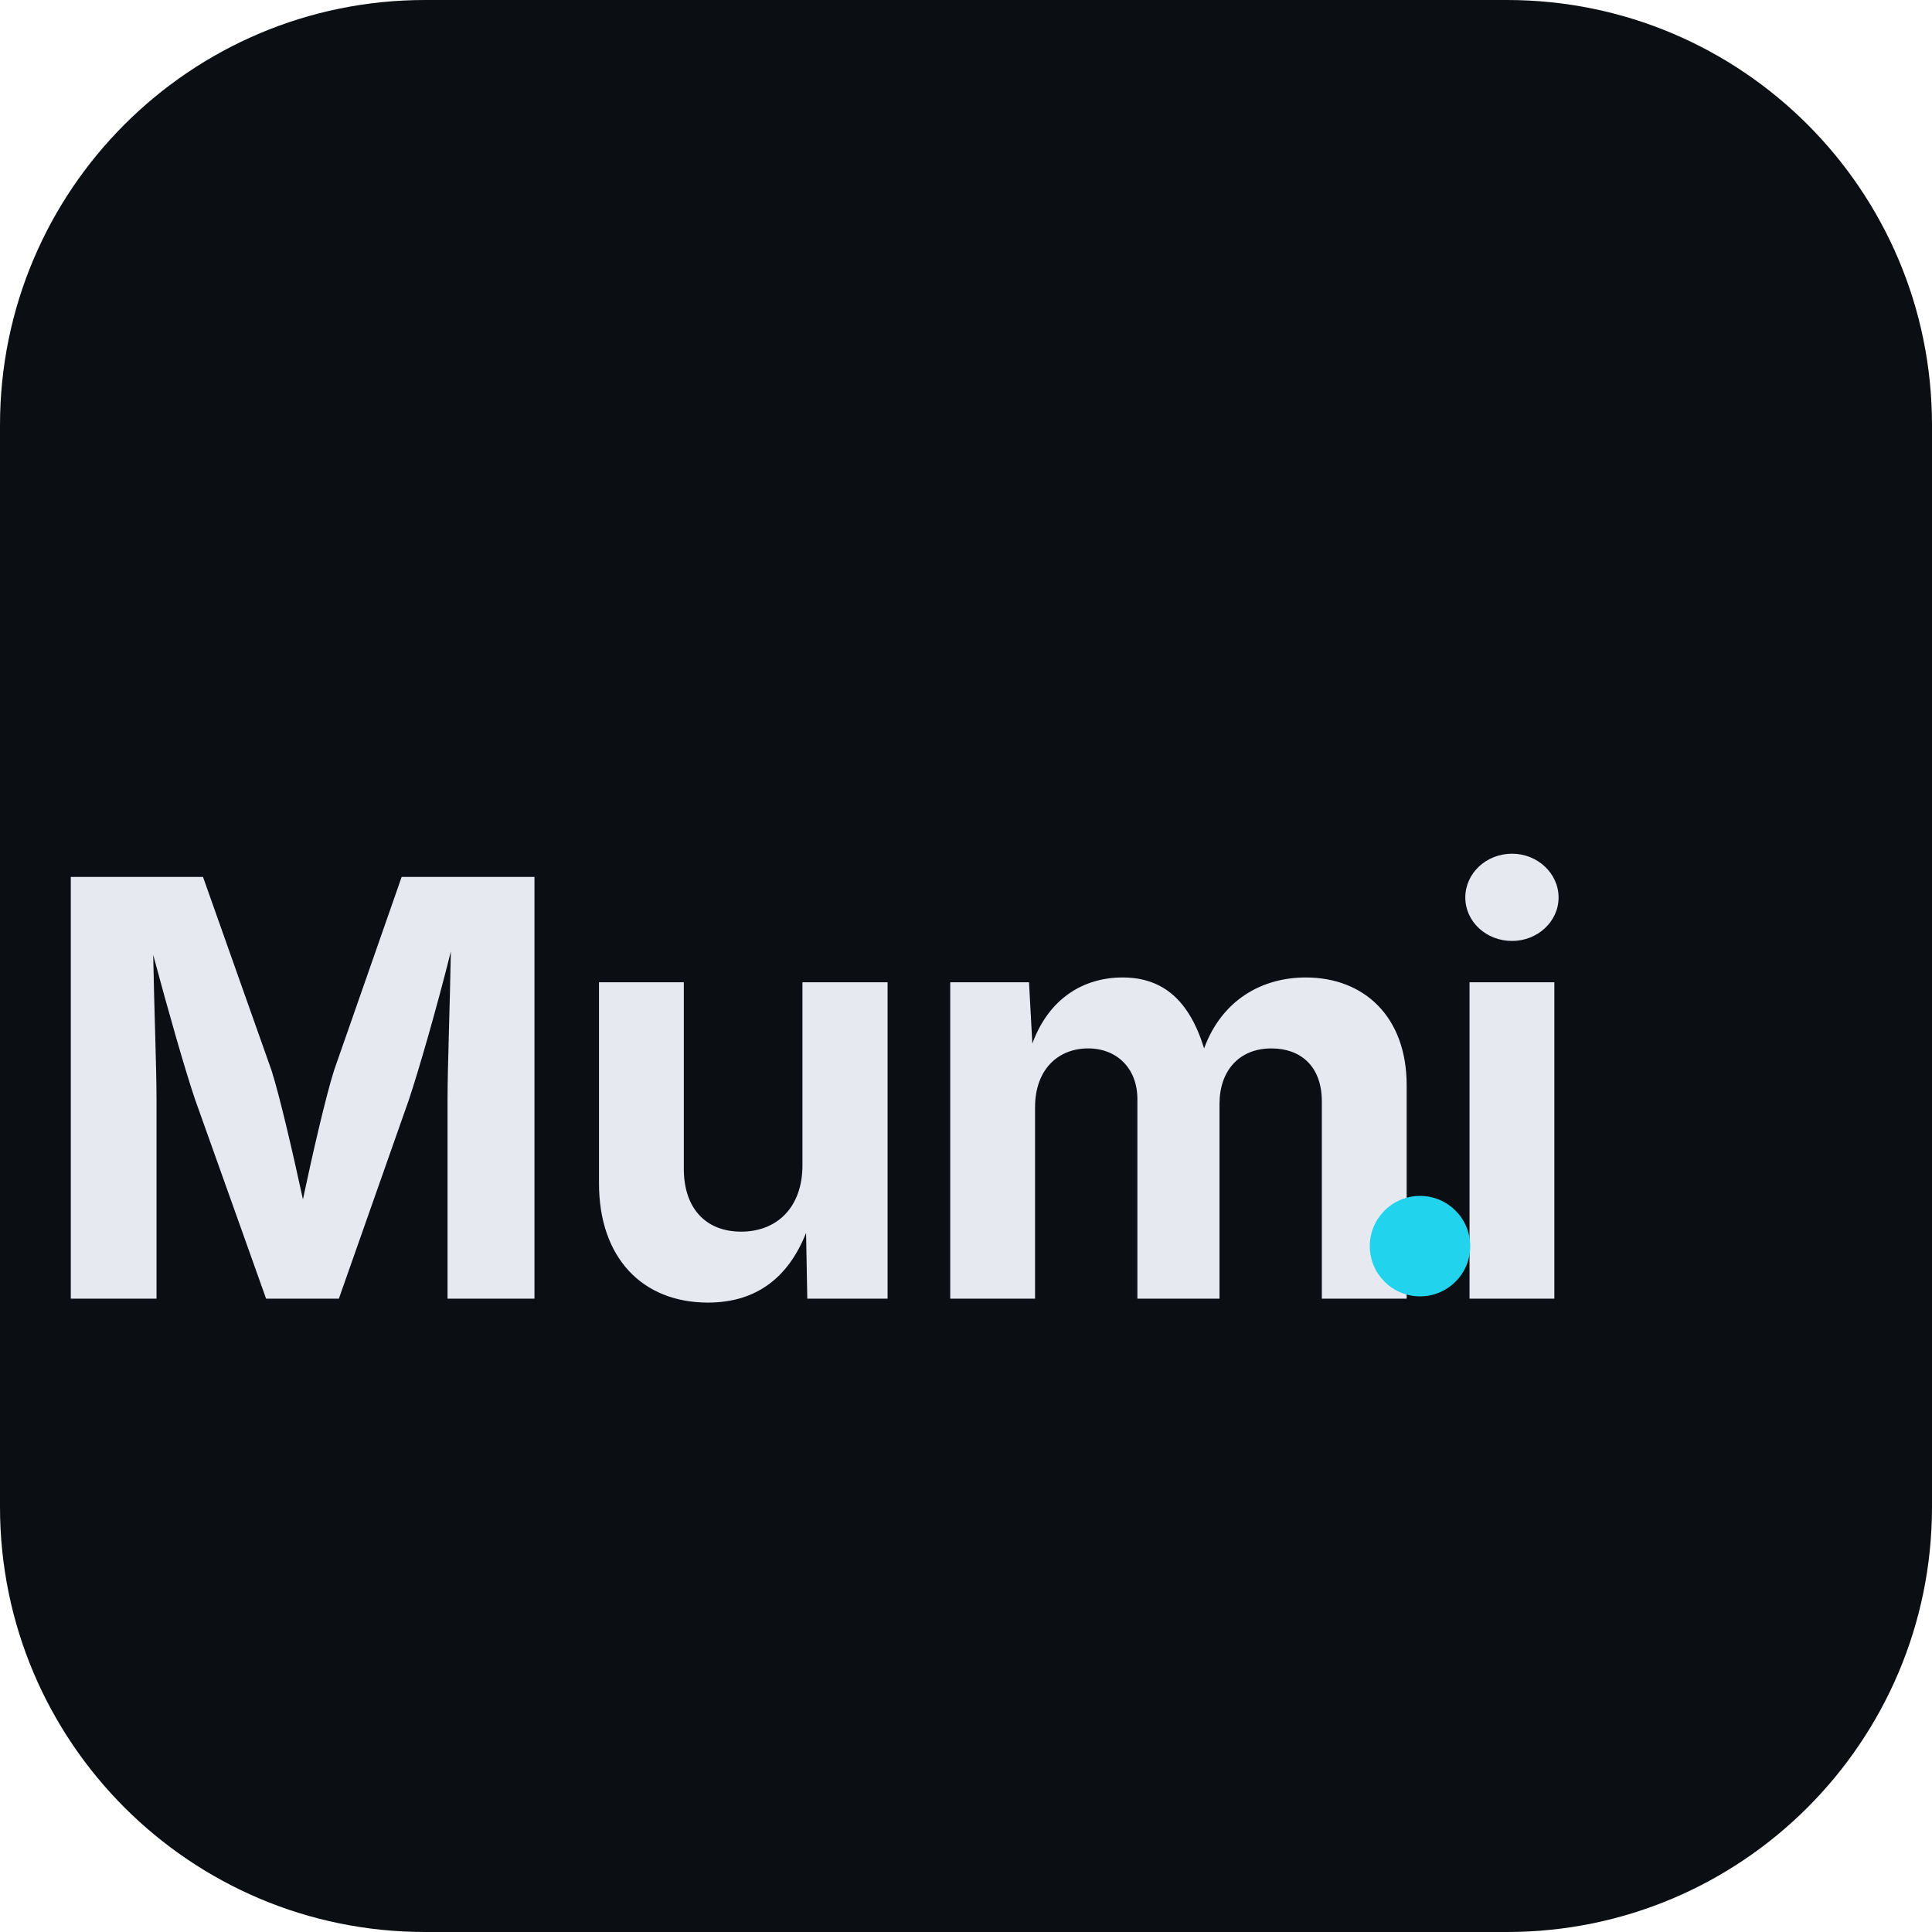
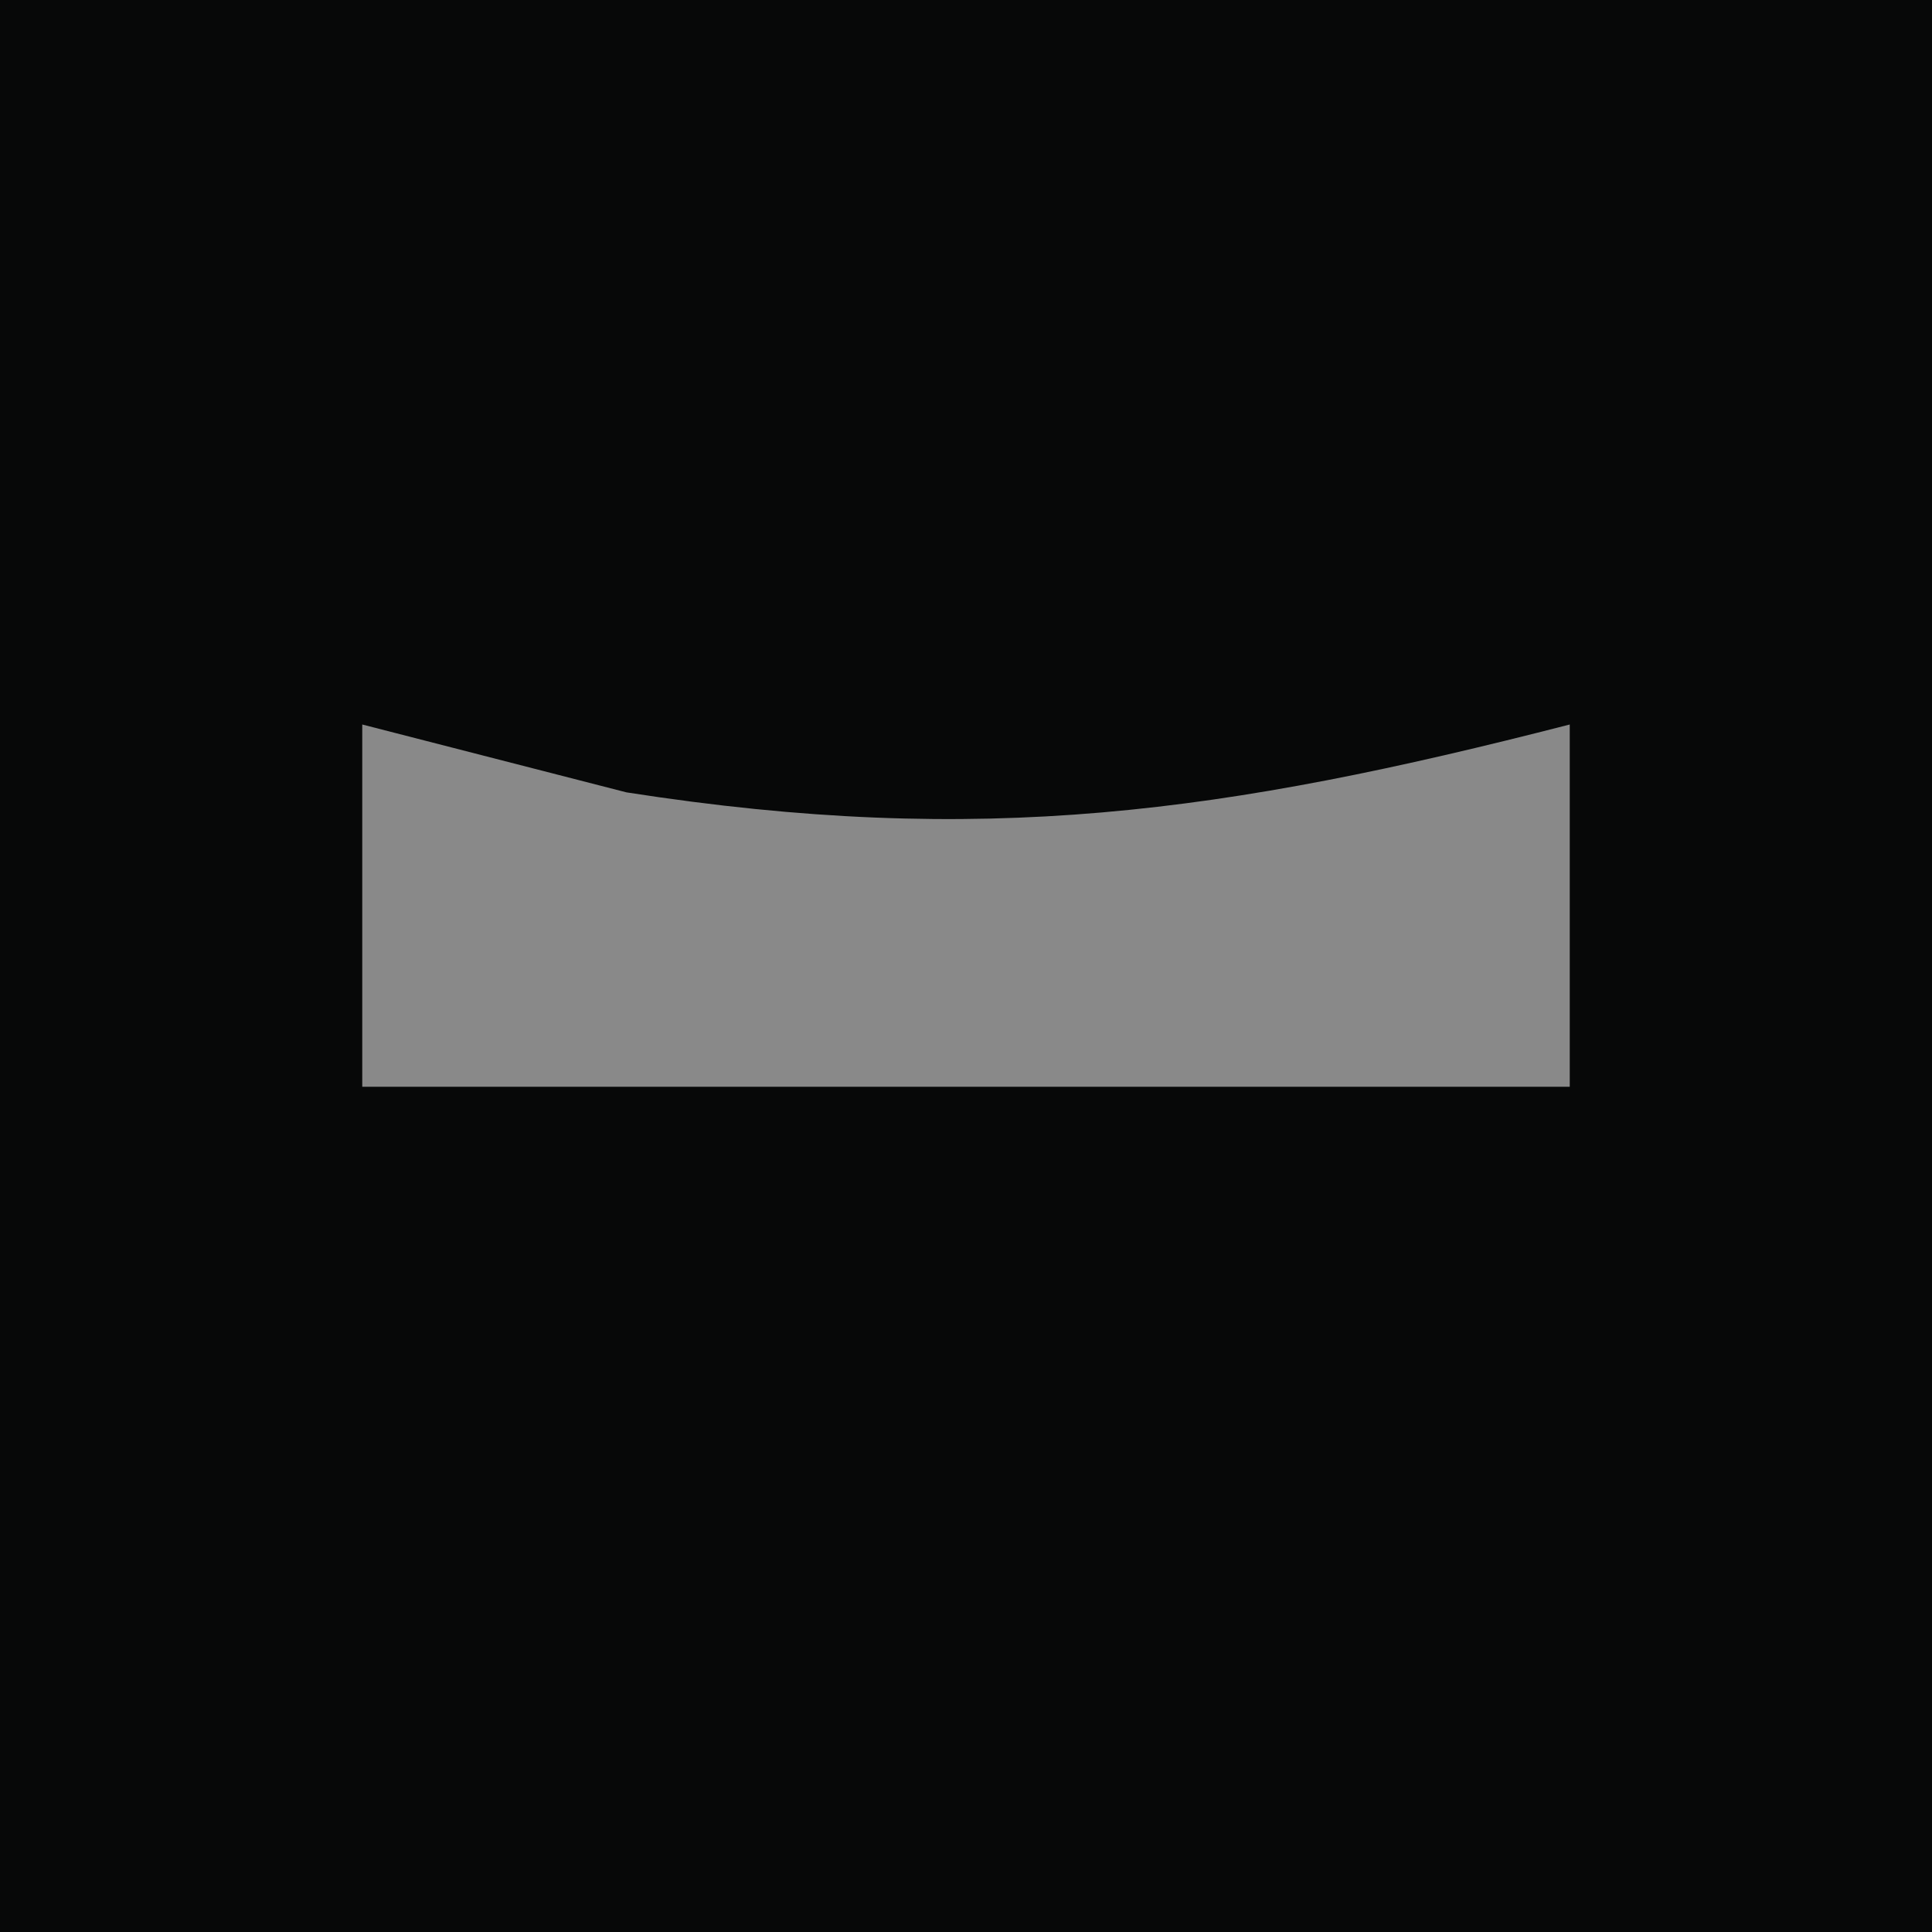
- <svg xmlns="http://www.w3.org/2000/svg" viewBox="0 0 100 100">
-   <rect width="100" height="100" rx="22" fill="#0B0F14" />
-   <text x="42" y="56" font-family="Inter,Helvetica Neue,Arial,sans-serif" font-weight="700" font-size="30" fill="#E6EAF0" text-anchor="middle" dominant-baseline="middle" letter-spacing="-0.5">Mumi</text>
-   <circle cx="73.5" cy="64.5" r="2.6" fill="#22D3EE" />
+ <svg xmlns="http://www.w3.org/2000/svg" version="1.1" width="16" height="16">
+   <path d="M0 0 C5.28 0 10.56 0 16 0 C16 5.28 16 10.56 16 16 C10.72 16 5.44 16 0 16 C0 10.72 0 5.44 0 0 Z " fill="#070808" transform="translate(0,0)" />
+   <path d="M0 0 C0.722 0.186 1.444 0.371 2.188 0.562 C5.128 1.02 7.141 0.735 10 0 C10 0.99 10 1.98 10 3 C6.7 3 3.4 3 0 3 C0 2.01 0 1.02 0 0 Z " fill="#898989" transform="translate(3,6)" />
</svg>
